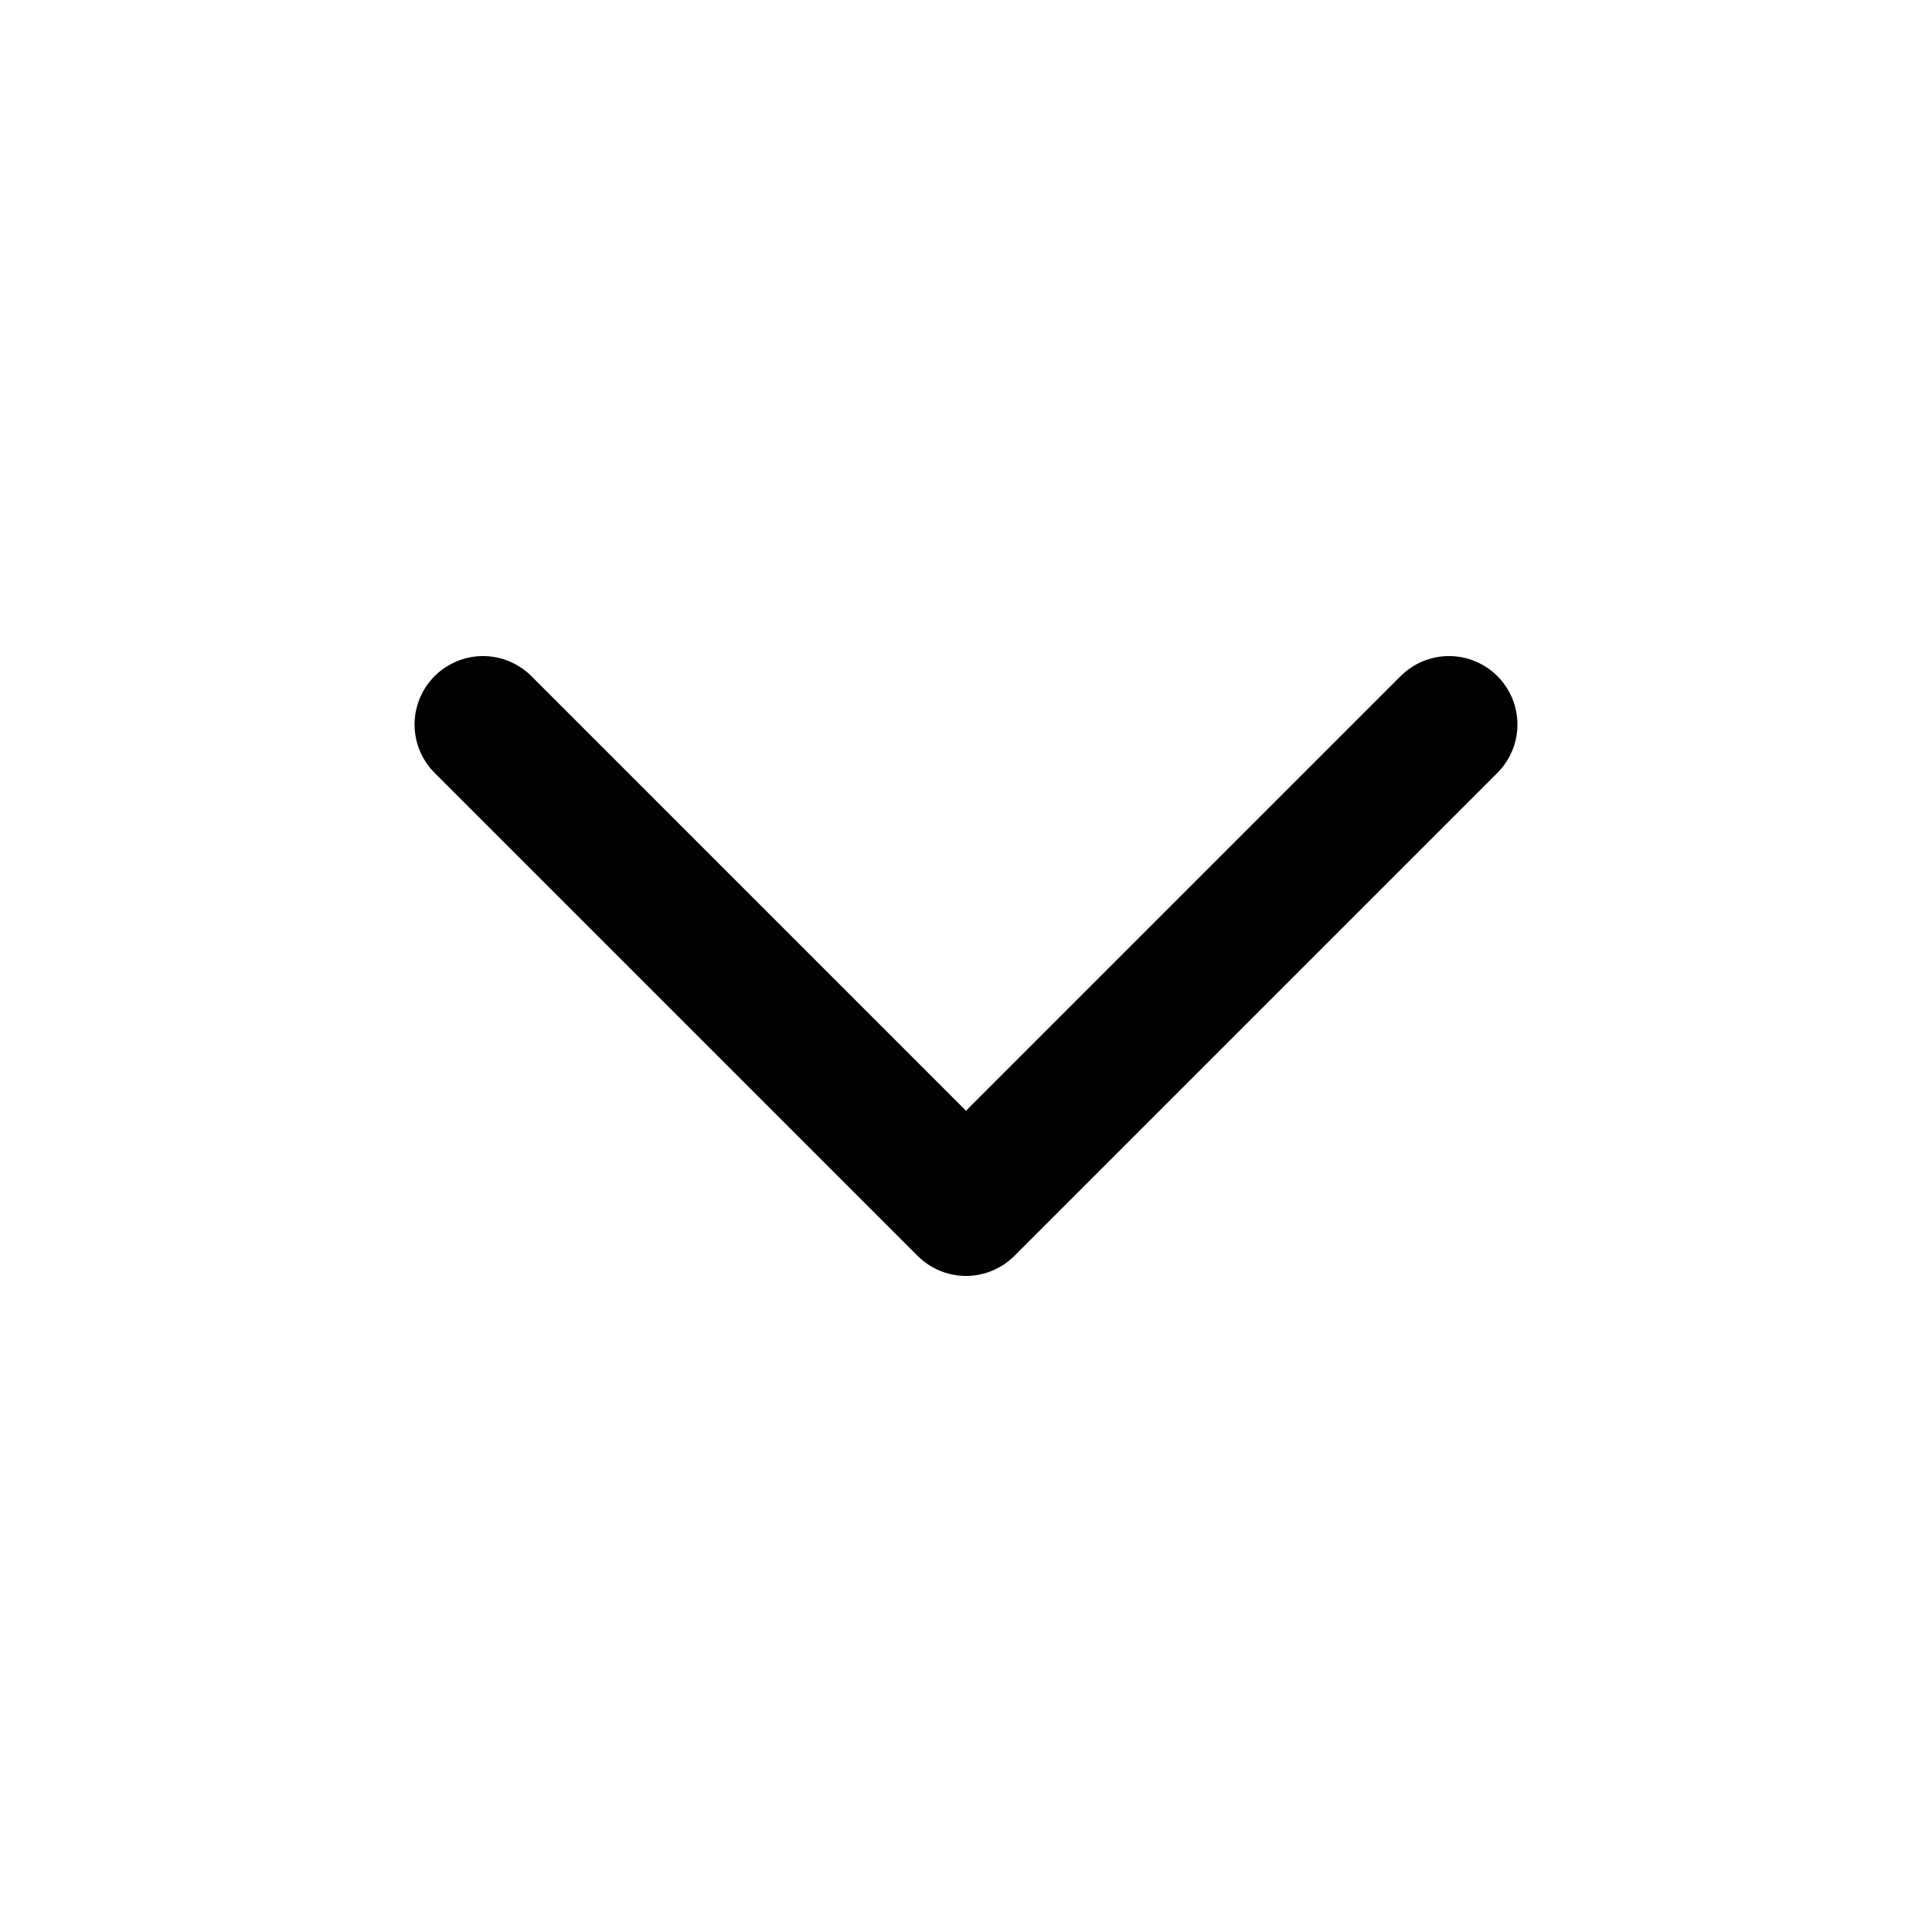
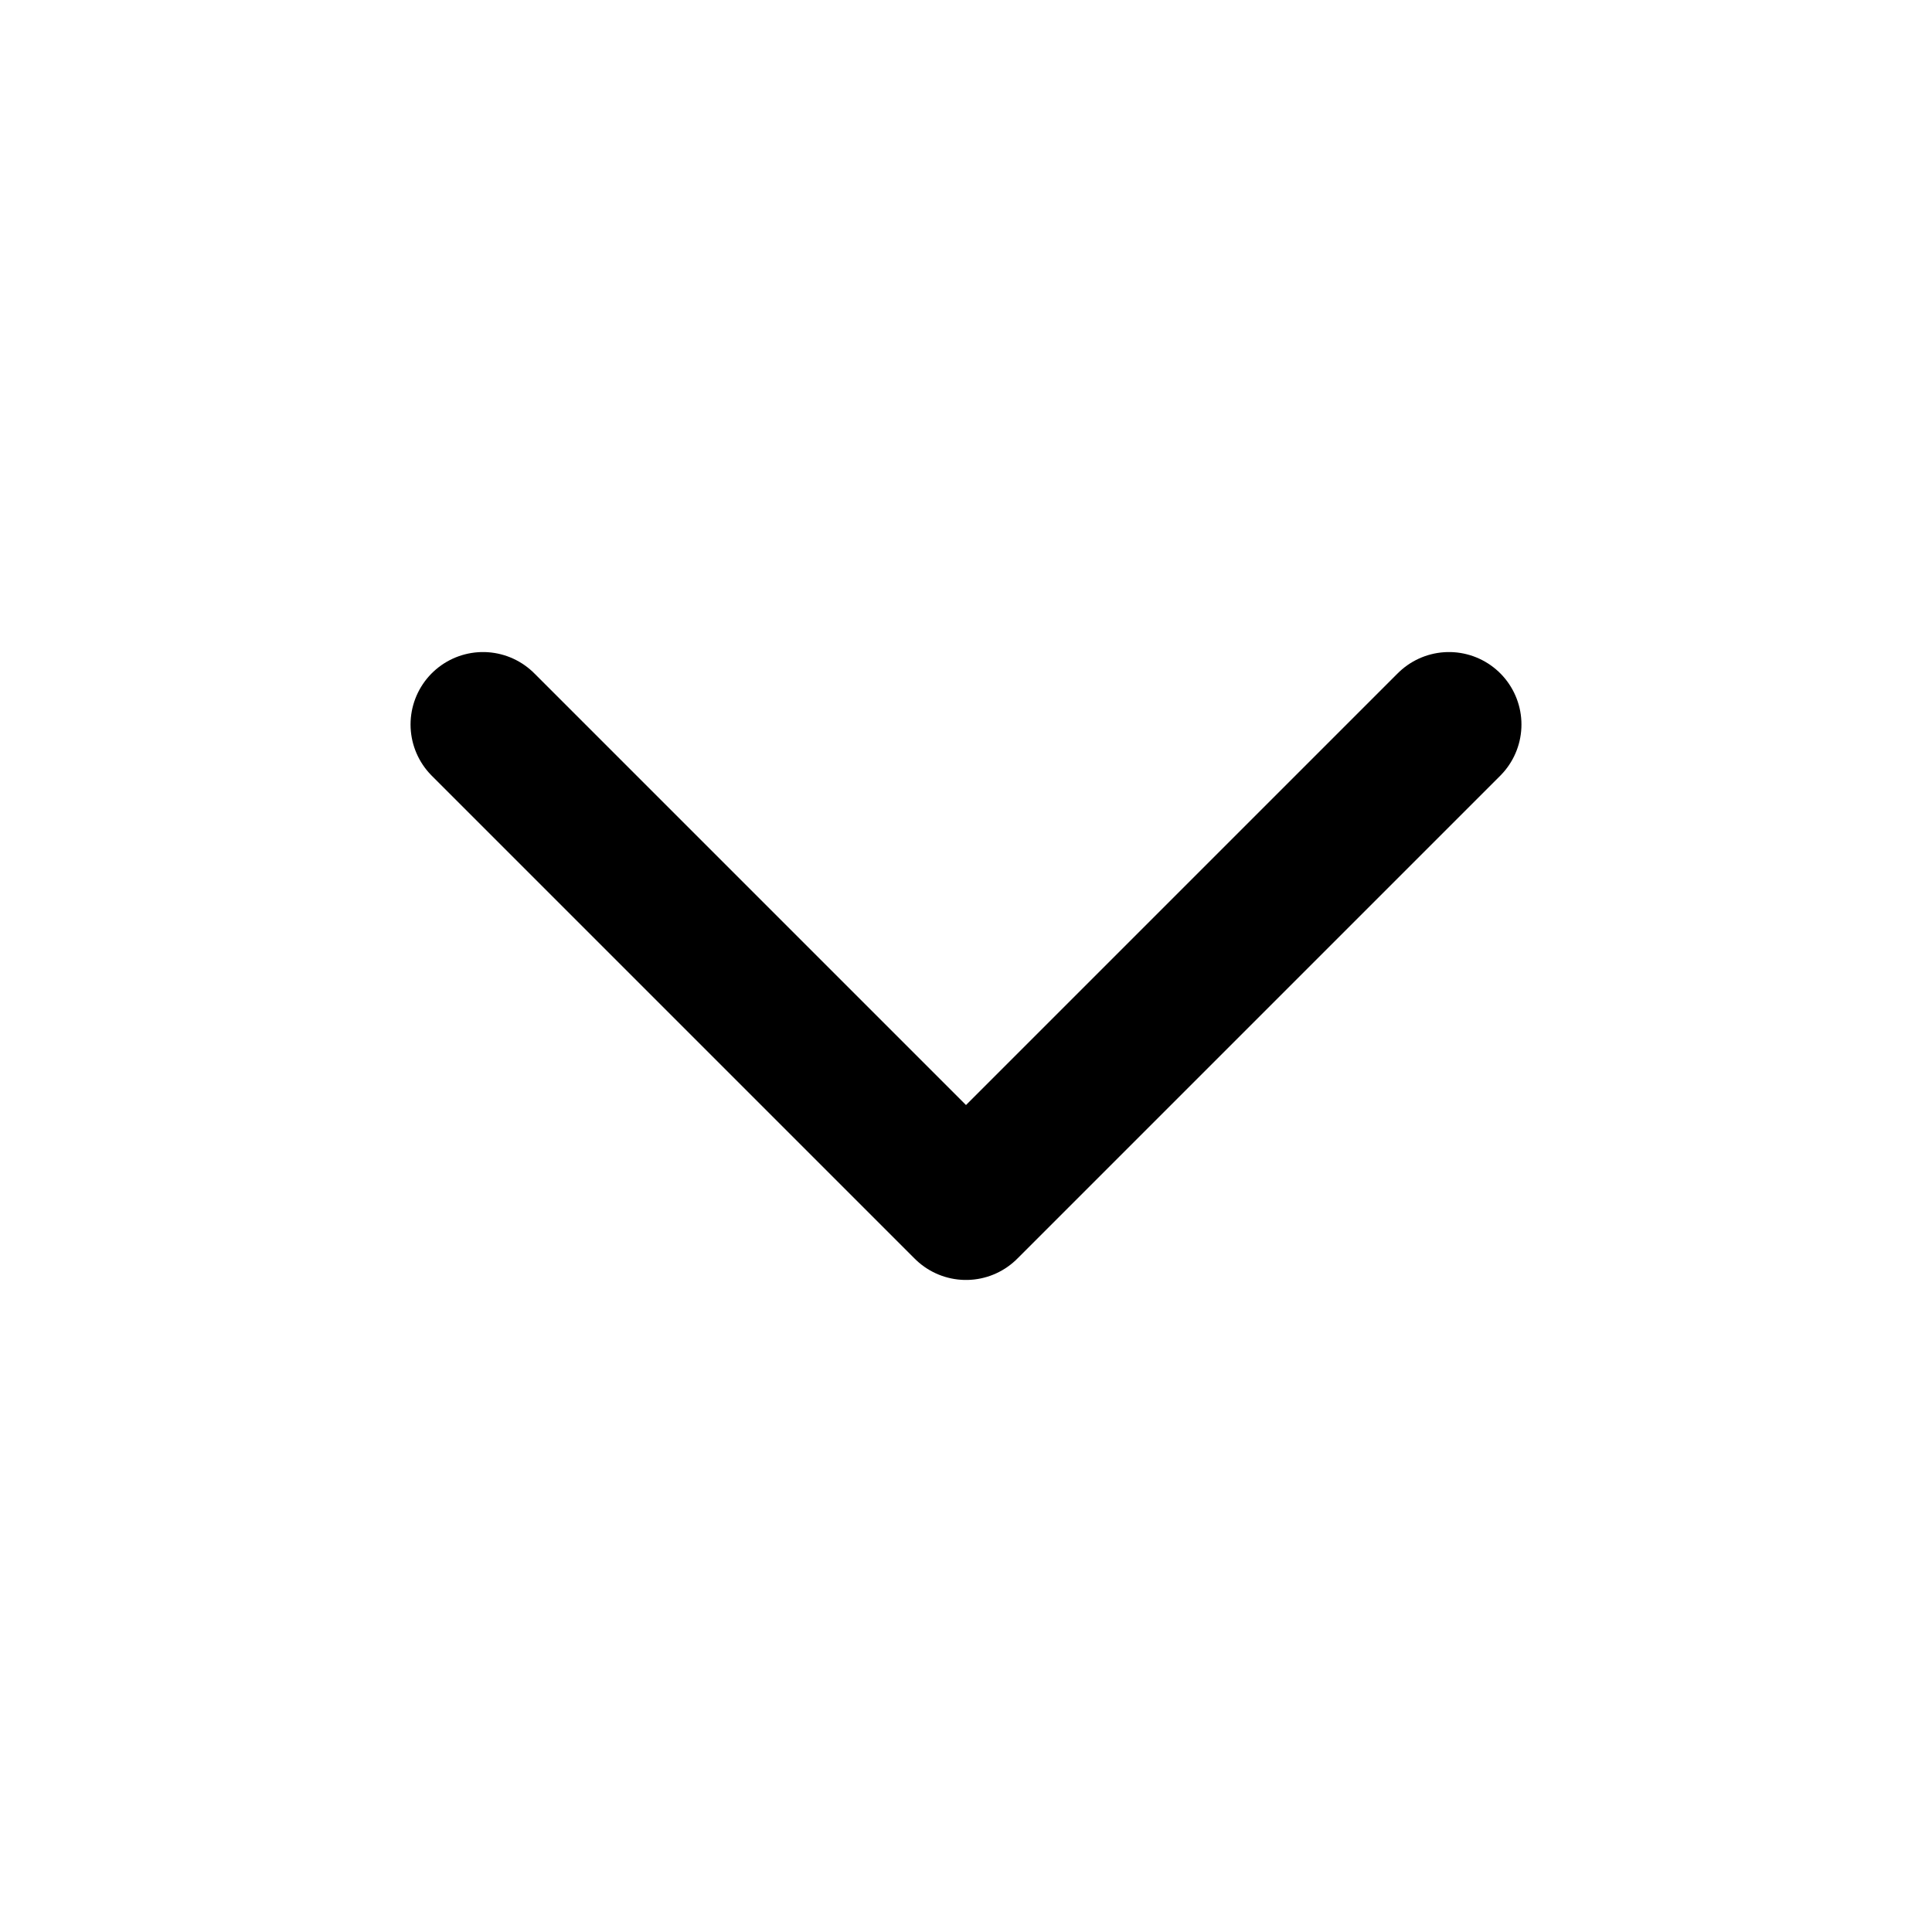
- <svg xmlns="http://www.w3.org/2000/svg" width="24" height="24" viewBox="0 0 24 24" fill="none" stroke="currentColor" stroke-width="1.7" stroke-linecap="round" stroke-linejoin="round">
+ <svg xmlns="http://www.w3.org/2000/svg" width="24" height="24" viewBox="0 0 24 24" fill="none" stroke="currentColor" stroke-width="1.8" stroke-linecap="round" stroke-linejoin="round">
  <path d="m6 9 6 6 6-6" />
</svg>
